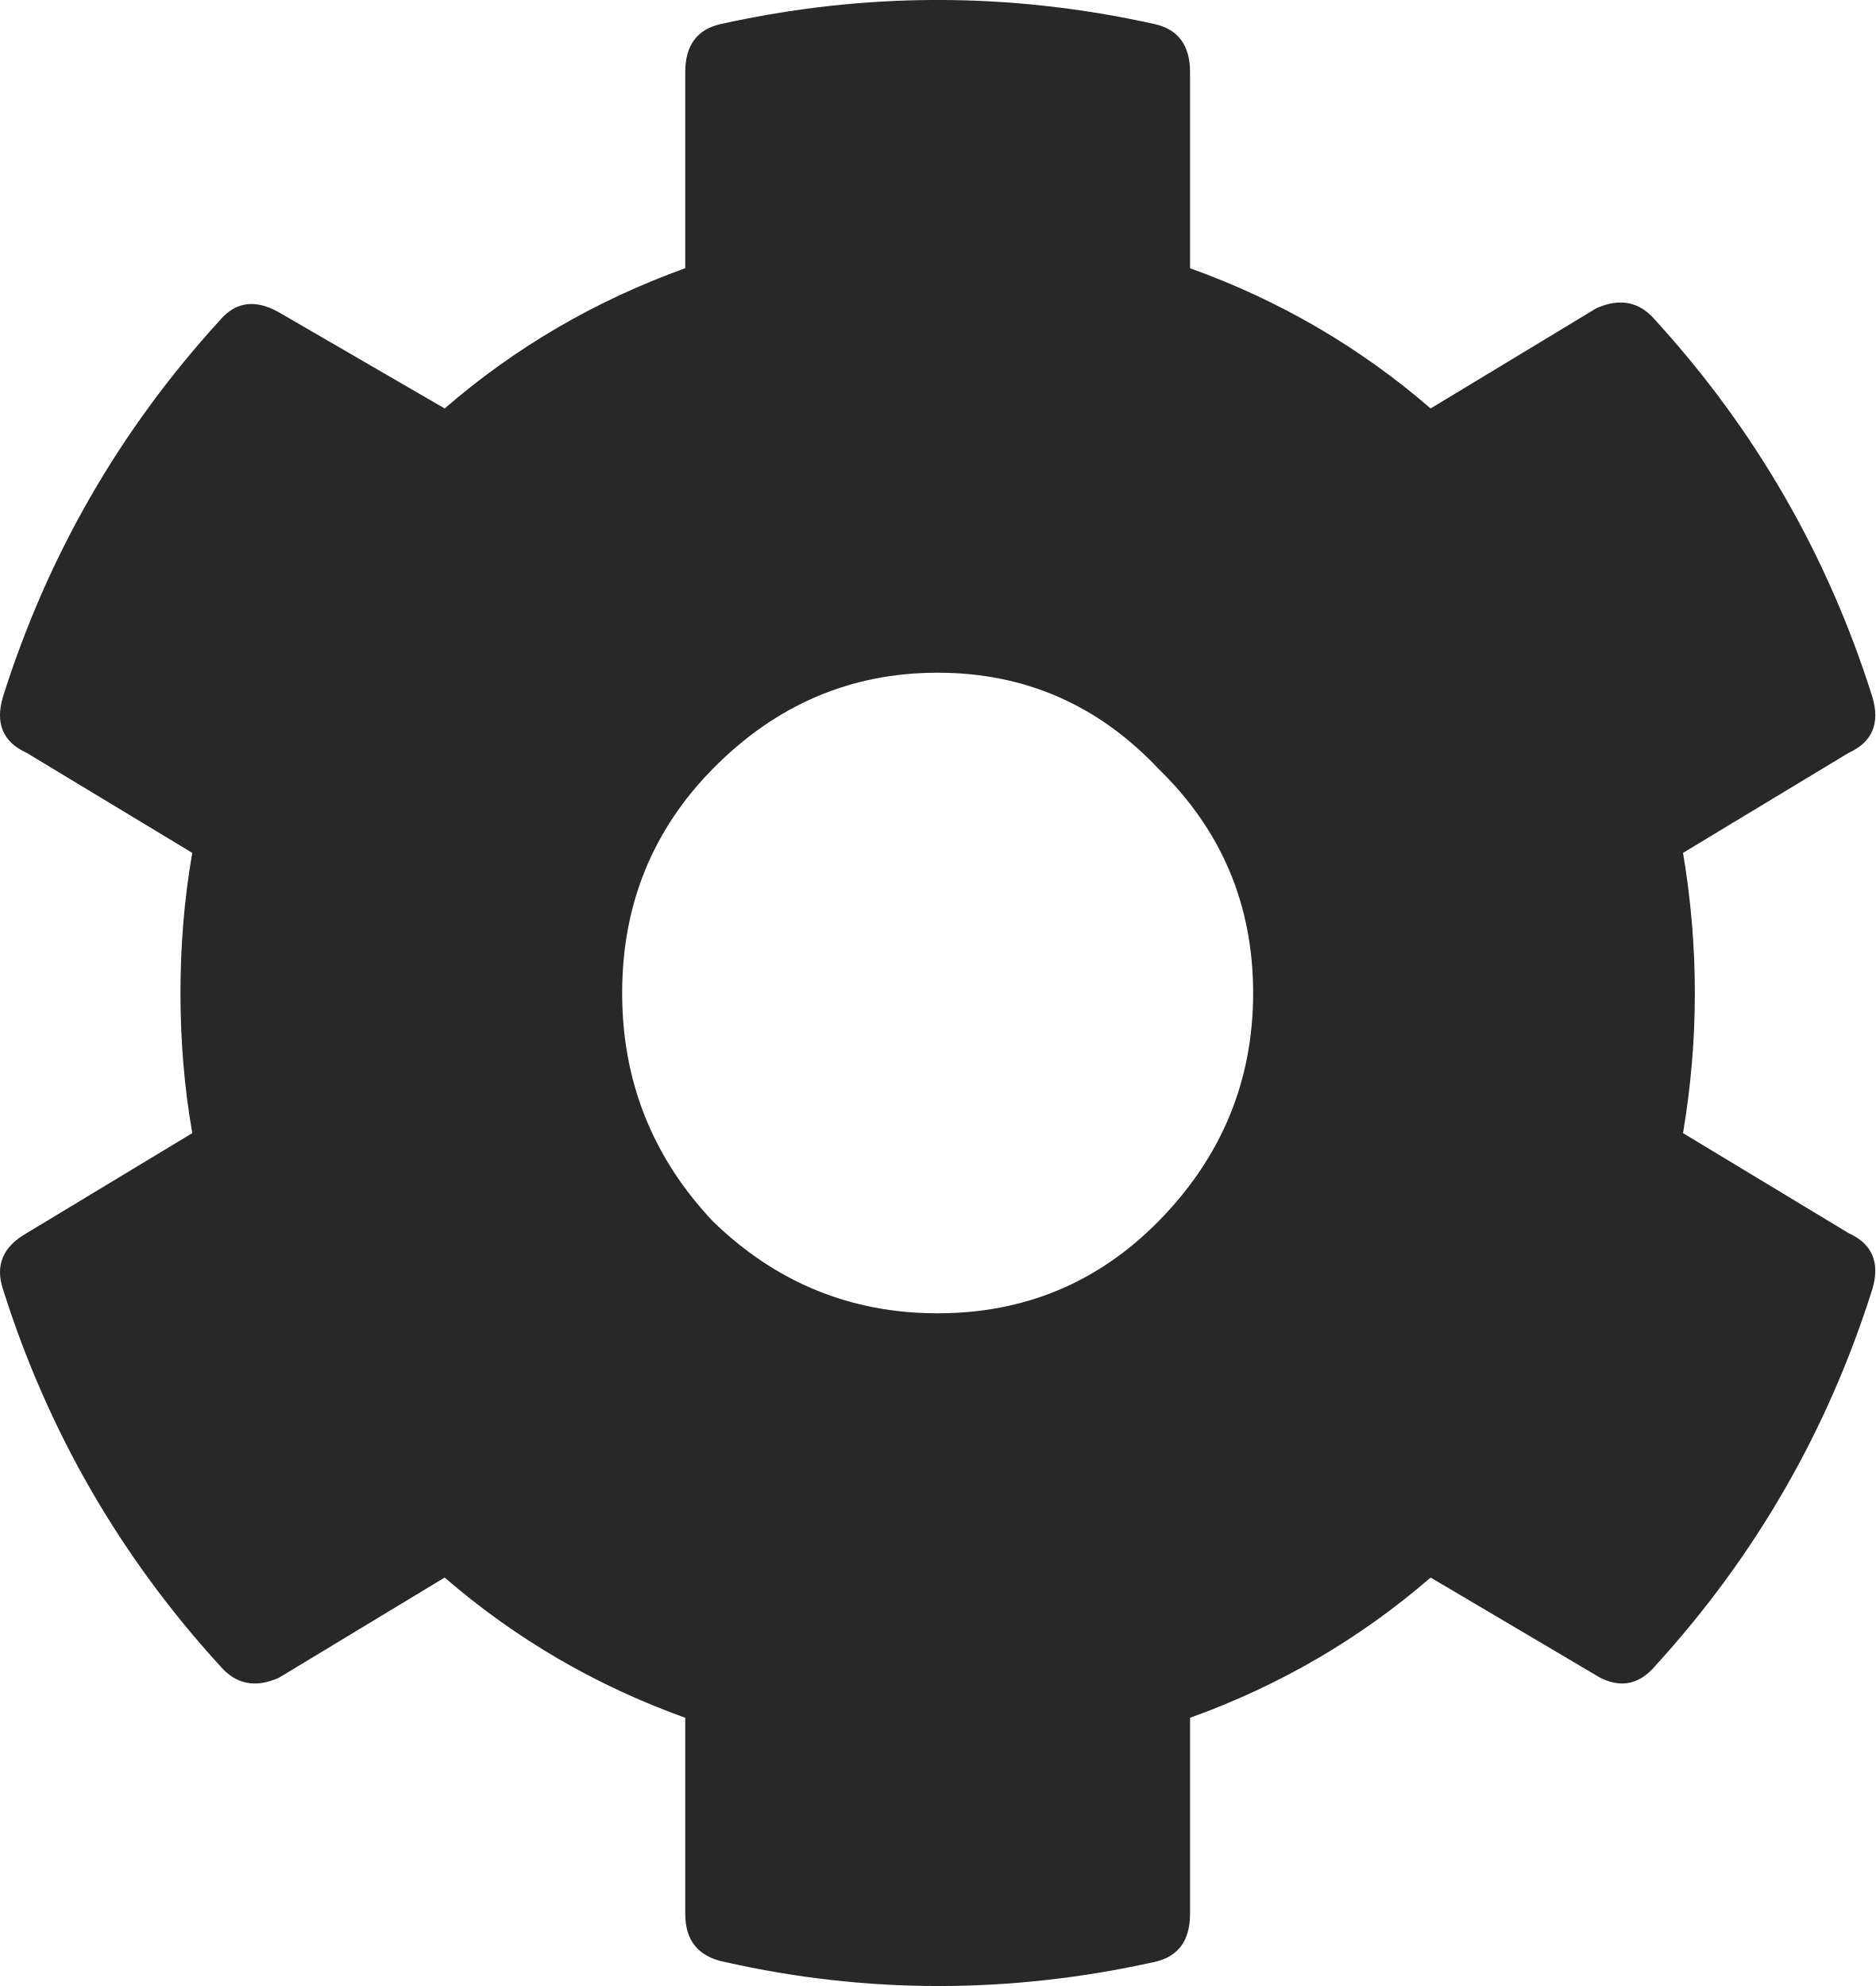
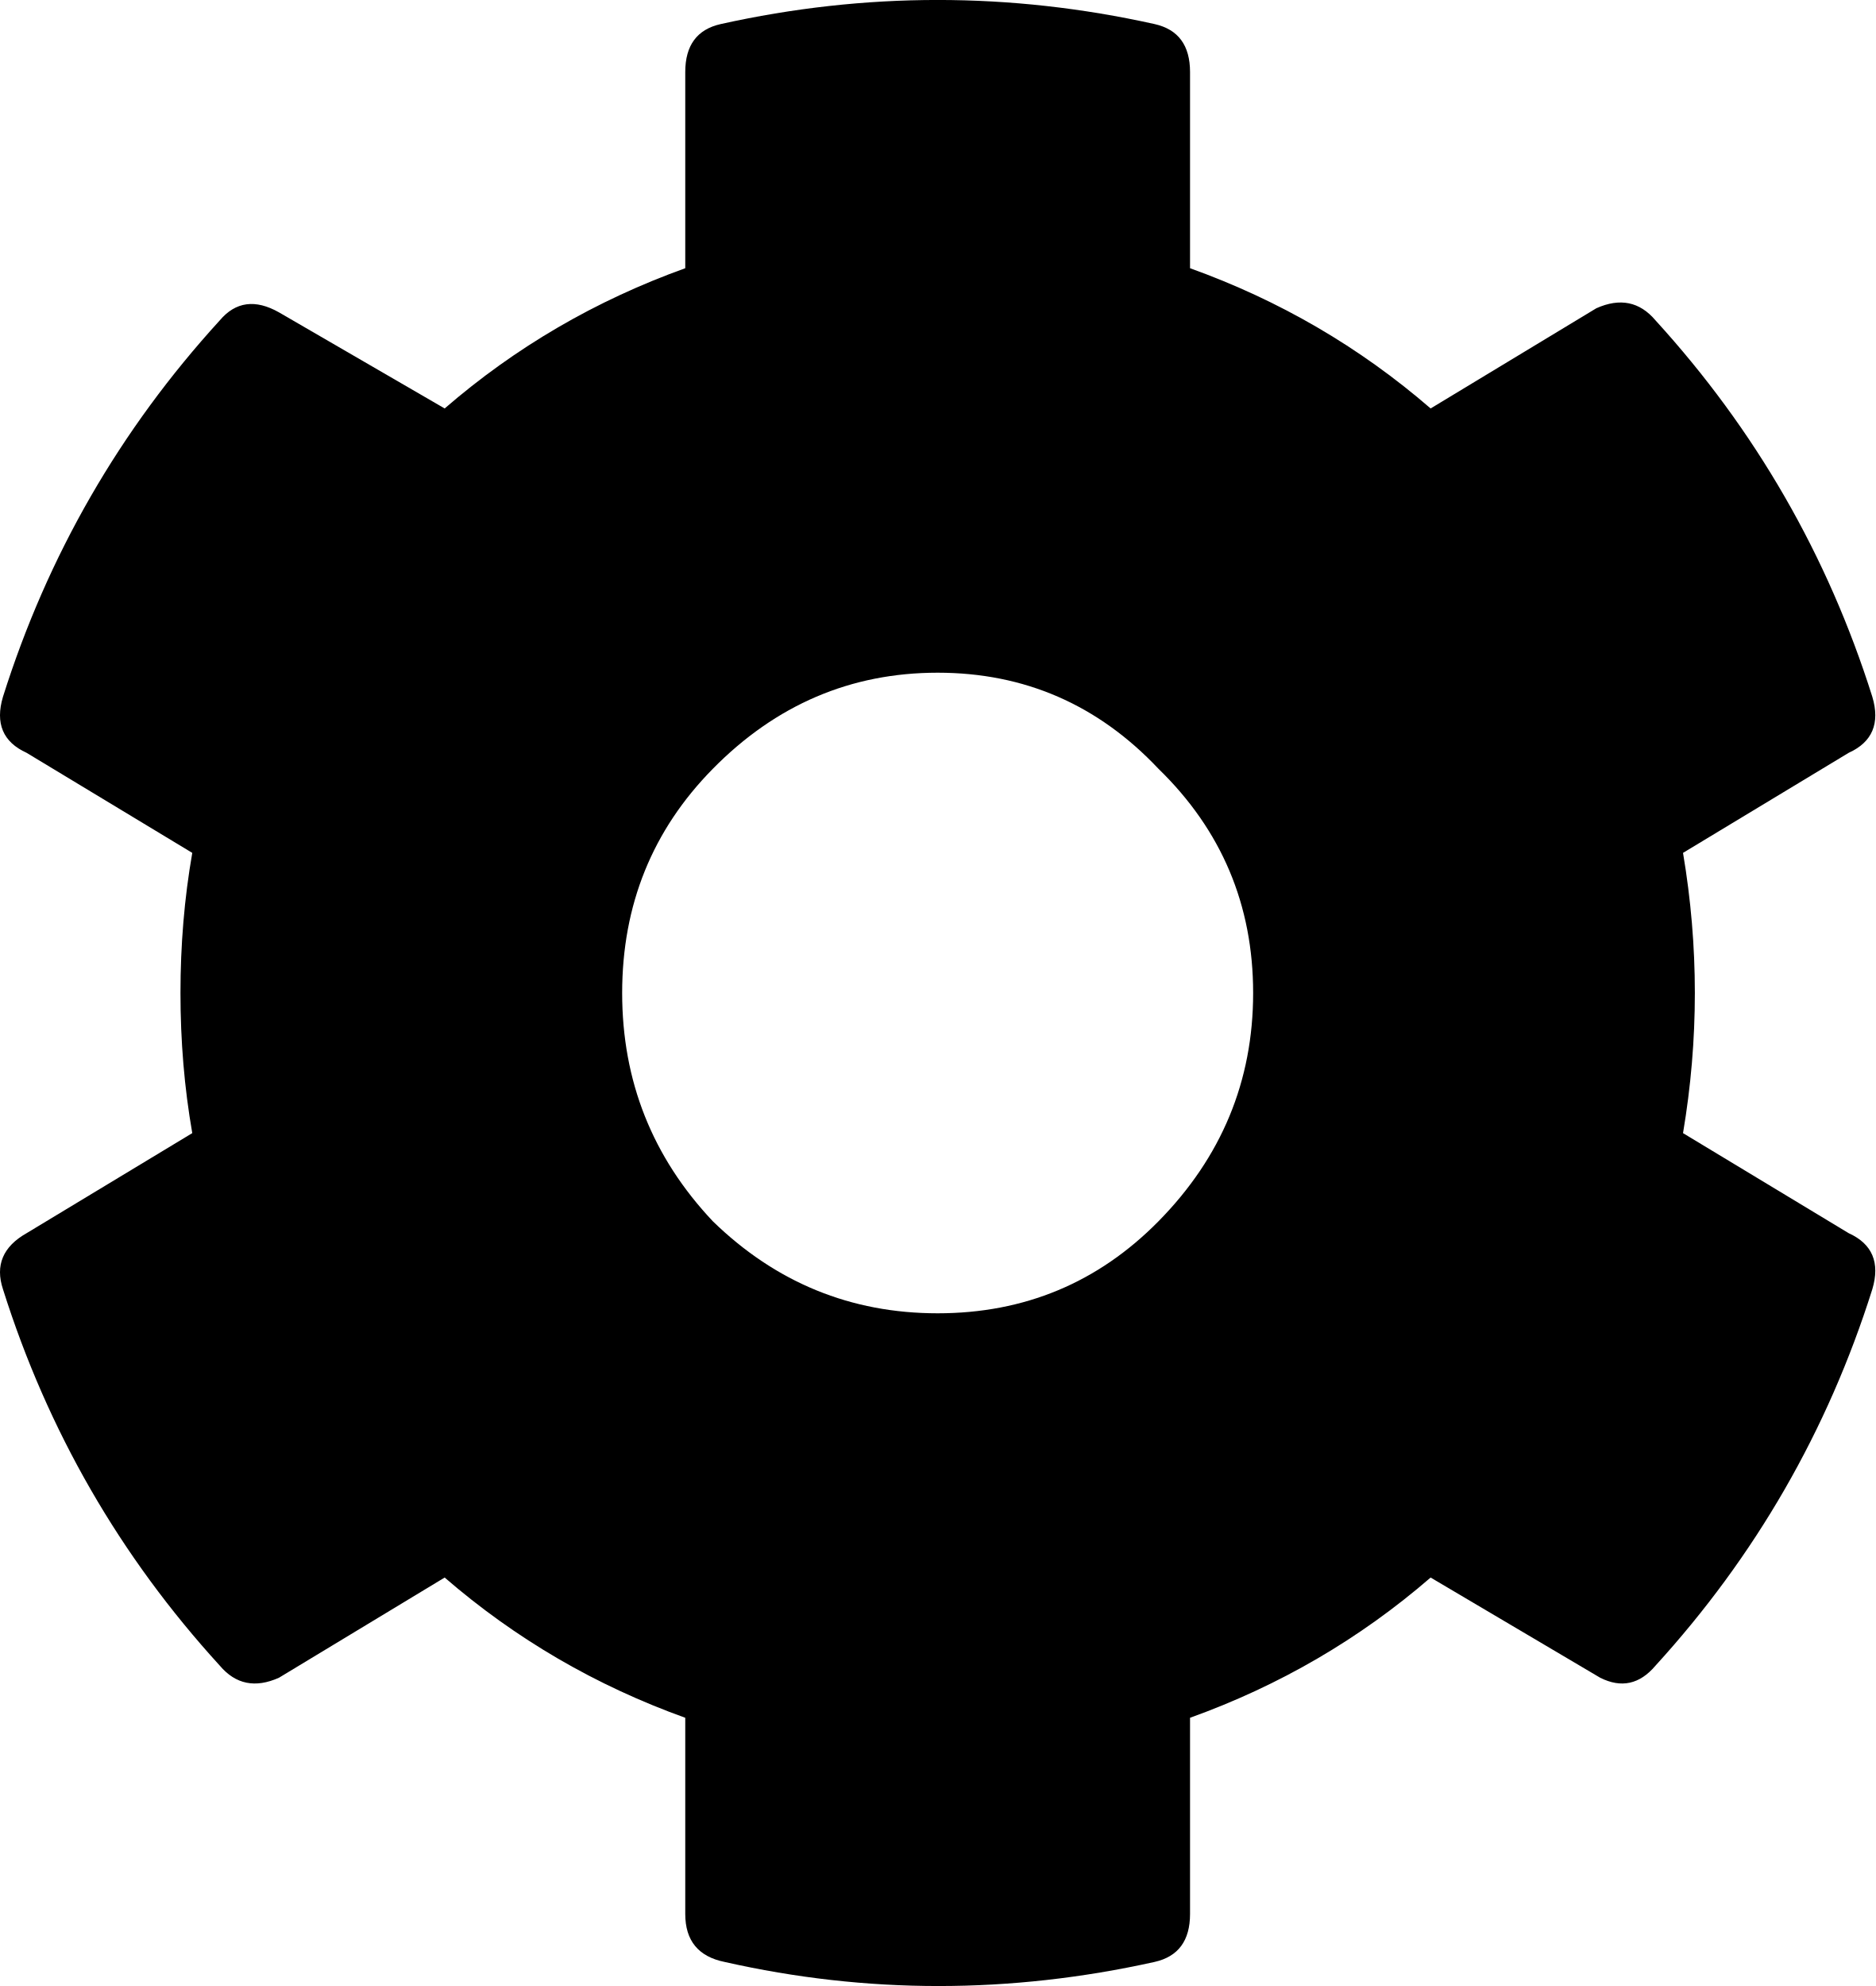
- <svg xmlns="http://www.w3.org/2000/svg" width="17" height="18" viewBox="0 0 17 18" fill="none">
-   <path d="M16.759 11.177C16.973 11.274 17.045 11.444 16.973 11.685C16.568 12.968 15.912 14.105 15.007 15.097C14.864 15.266 14.697 15.302 14.506 15.206L12.969 14.298C12.325 14.855 11.598 15.278 10.788 15.569V17.347C10.788 17.589 10.681 17.734 10.466 17.782C9.155 18.073 7.856 18.073 6.569 17.782C6.331 17.734 6.212 17.589 6.212 17.347V15.569C5.402 15.278 4.675 14.855 4.031 14.298L2.529 15.206C2.315 15.302 2.136 15.266 1.993 15.097C1.087 14.105 0.432 12.968 0.027 11.685C-0.045 11.468 0.027 11.298 0.241 11.177L1.743 10.27C1.671 9.859 1.636 9.435 1.636 9C1.636 8.565 1.671 8.141 1.743 7.73L0.241 6.823C0.027 6.726 -0.045 6.556 0.027 6.315C0.432 5.032 1.087 3.895 1.993 2.903C2.136 2.734 2.315 2.71 2.529 2.831L4.031 3.702C4.675 3.145 5.402 2.722 6.212 2.431V0.653C6.212 0.411 6.319 0.266 6.534 0.218C7.845 -0.073 9.155 -0.073 10.466 0.218C10.681 0.266 10.788 0.411 10.788 0.653V2.431C11.598 2.722 12.325 3.145 12.969 3.702L14.471 2.794C14.685 2.698 14.864 2.734 15.007 2.903C15.912 3.895 16.568 5.032 16.973 6.315C17.045 6.556 16.973 6.726 16.759 6.823L15.257 7.73C15.4 8.577 15.4 9.423 15.257 10.27L16.759 11.177ZM6.462 11.069C7.034 11.625 7.713 11.903 8.5 11.903C9.287 11.903 9.954 11.625 10.502 11.069C11.074 10.488 11.36 9.798 11.36 9C11.36 8.202 11.074 7.524 10.502 6.968C9.954 6.387 9.287 6.097 8.5 6.097C7.713 6.097 7.034 6.387 6.462 6.968C5.914 7.524 5.64 8.202 5.64 9C5.64 9.798 5.914 10.488 6.462 11.069Z" fill="#282828" />
+ <svg xmlns="http://www.w3.org/2000/svg" viewBox="0 0 17 18" fill="none">
+   <path d="M16.759 11.177C16.973 11.274 17.045 11.444 16.973 11.685C16.568 12.968 15.912 14.105 15.007 15.097C14.864 15.266 14.697 15.302 14.506 15.206L12.969 14.298C12.325 14.855 11.598 15.278 10.788 15.569V17.347C10.788 17.589 10.681 17.734 10.466 17.782C9.155 18.073 7.856 18.073 6.569 17.782C6.331 17.734 6.212 17.589 6.212 17.347V15.569C5.402 15.278 4.675 14.855 4.031 14.298L2.529 15.206C2.315 15.302 2.136 15.266 1.993 15.097C1.087 14.105 0.432 12.968 0.027 11.685C-0.045 11.468 0.027 11.298 0.241 11.177L1.743 10.27C1.671 9.859 1.636 9.435 1.636 9C1.636 8.565 1.671 8.141 1.743 7.73L0.241 6.823C0.027 6.726 -0.045 6.556 0.027 6.315C0.432 5.032 1.087 3.895 1.993 2.903C2.136 2.734 2.315 2.71 2.529 2.831L4.031 3.702C4.675 3.145 5.402 2.722 6.212 2.431V0.653C6.212 0.411 6.319 0.266 6.534 0.218C7.845 -0.073 9.155 -0.073 10.466 0.218C10.681 0.266 10.788 0.411 10.788 0.653V2.431C11.598 2.722 12.325 3.145 12.969 3.702L14.471 2.794C14.685 2.698 14.864 2.734 15.007 2.903C15.912 3.895 16.568 5.032 16.973 6.315C17.045 6.556 16.973 6.726 16.759 6.823L15.257 7.73C15.4 8.577 15.4 9.423 15.257 10.27L16.759 11.177ZM6.462 11.069C7.034 11.625 7.713 11.903 8.5 11.903C9.287 11.903 9.954 11.625 10.502 11.069C11.074 10.488 11.36 9.798 11.36 9C11.36 8.202 11.074 7.524 10.502 6.968C9.954 6.387 9.287 6.097 8.5 6.097C7.713 6.097 7.034 6.387 6.462 6.968C5.914 7.524 5.64 8.202 5.64 9C5.64 9.798 5.914 10.488 6.462 11.069Z" fill="currentColor" />
</svg>
